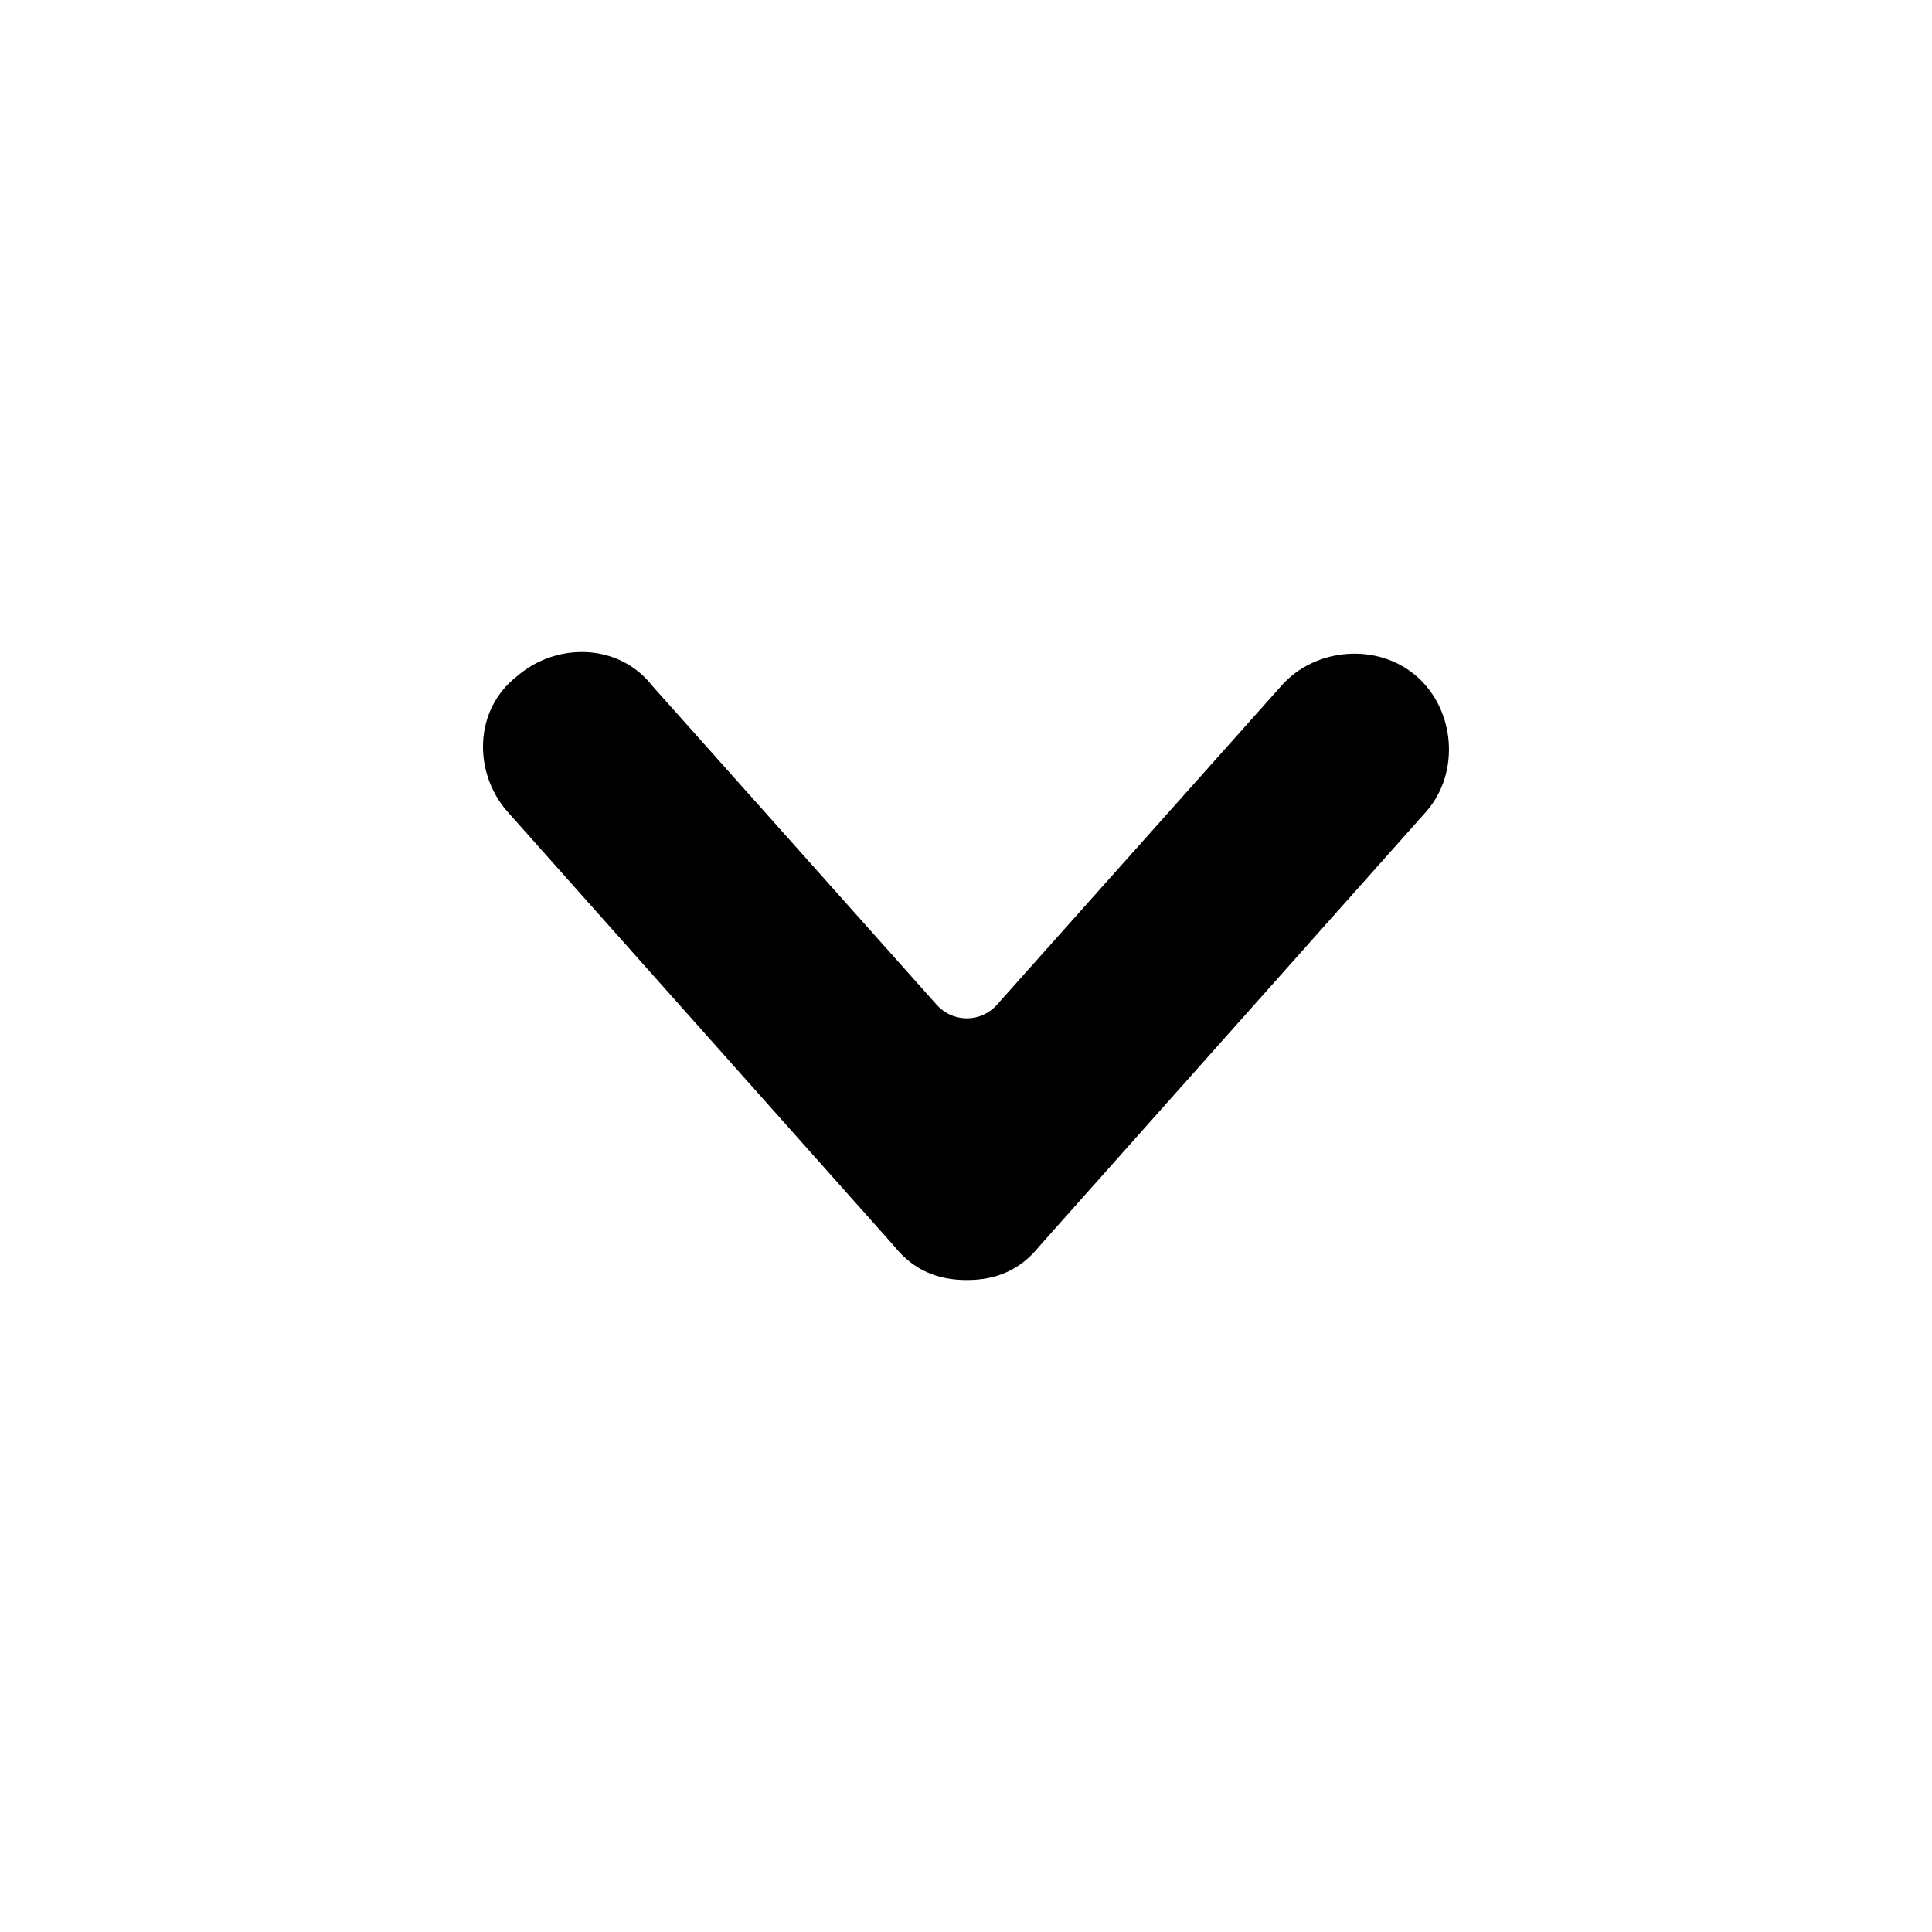
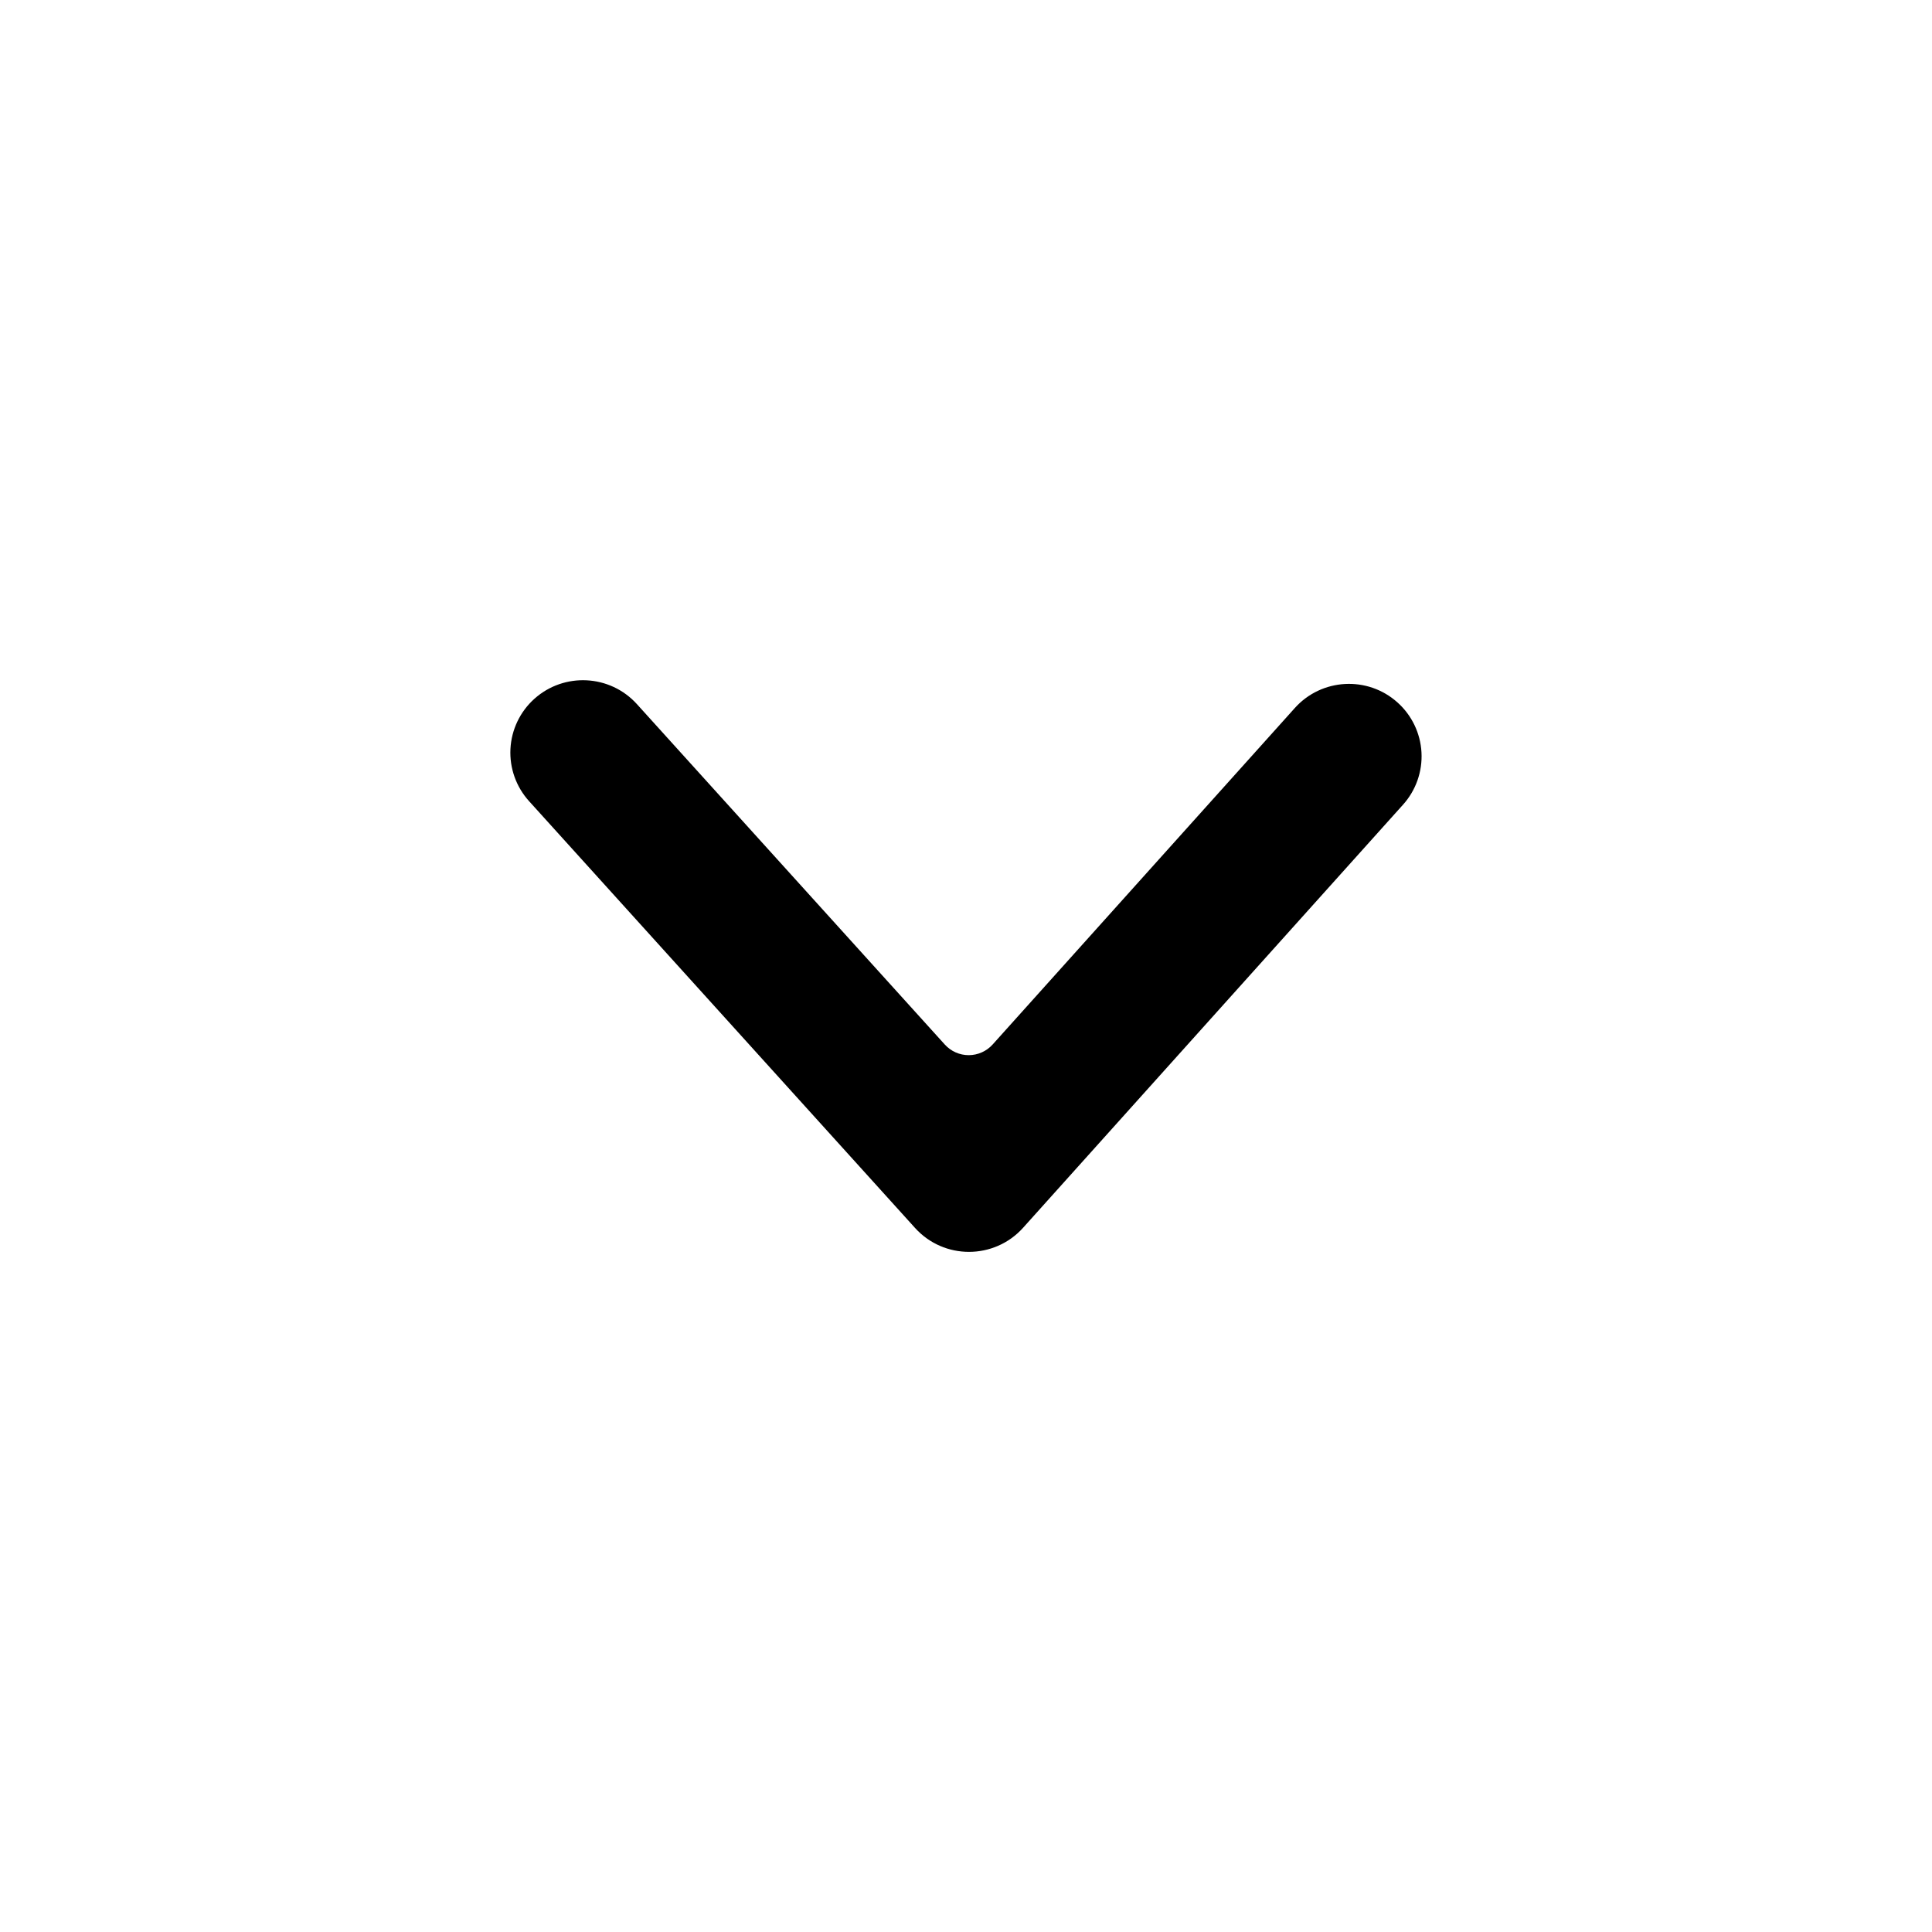
<svg xmlns="http://www.w3.org/2000/svg" width="24" height="24" viewBox="0 0 24 24">
-   <path d="M11.109 15.481l-4.807-5.4c-.421-.48-.421-1.26.12-1.68.481-.42 1.262-.42 1.682.12l3.533 3.962c.184.206.5.224.706.04a.5.5 0 0 0 .04-.04l3.533-3.962c.421-.48 1.202-.54 1.682-.12.481.42.541 1.2.12 1.68l-4.807 5.4c-.24.3-.541.42-.901.42-.361 0-.661-.12-.901-.42z" />
+   <path d="M7.912 8.747c-.334-.369-.904-.398-1.274-.066a.898.898 0 0 0-.066 1.271l4.795 5.302c.359.397.984.396 1.342-.002l4.72-5.256a.898.898 0 0 0-.07-1.271c-.371-.332-.942-.3-1.274.07l-3.754 4.18a.4.4 0 0 1-.594.001l-3.825-4.229z" />
</svg>
